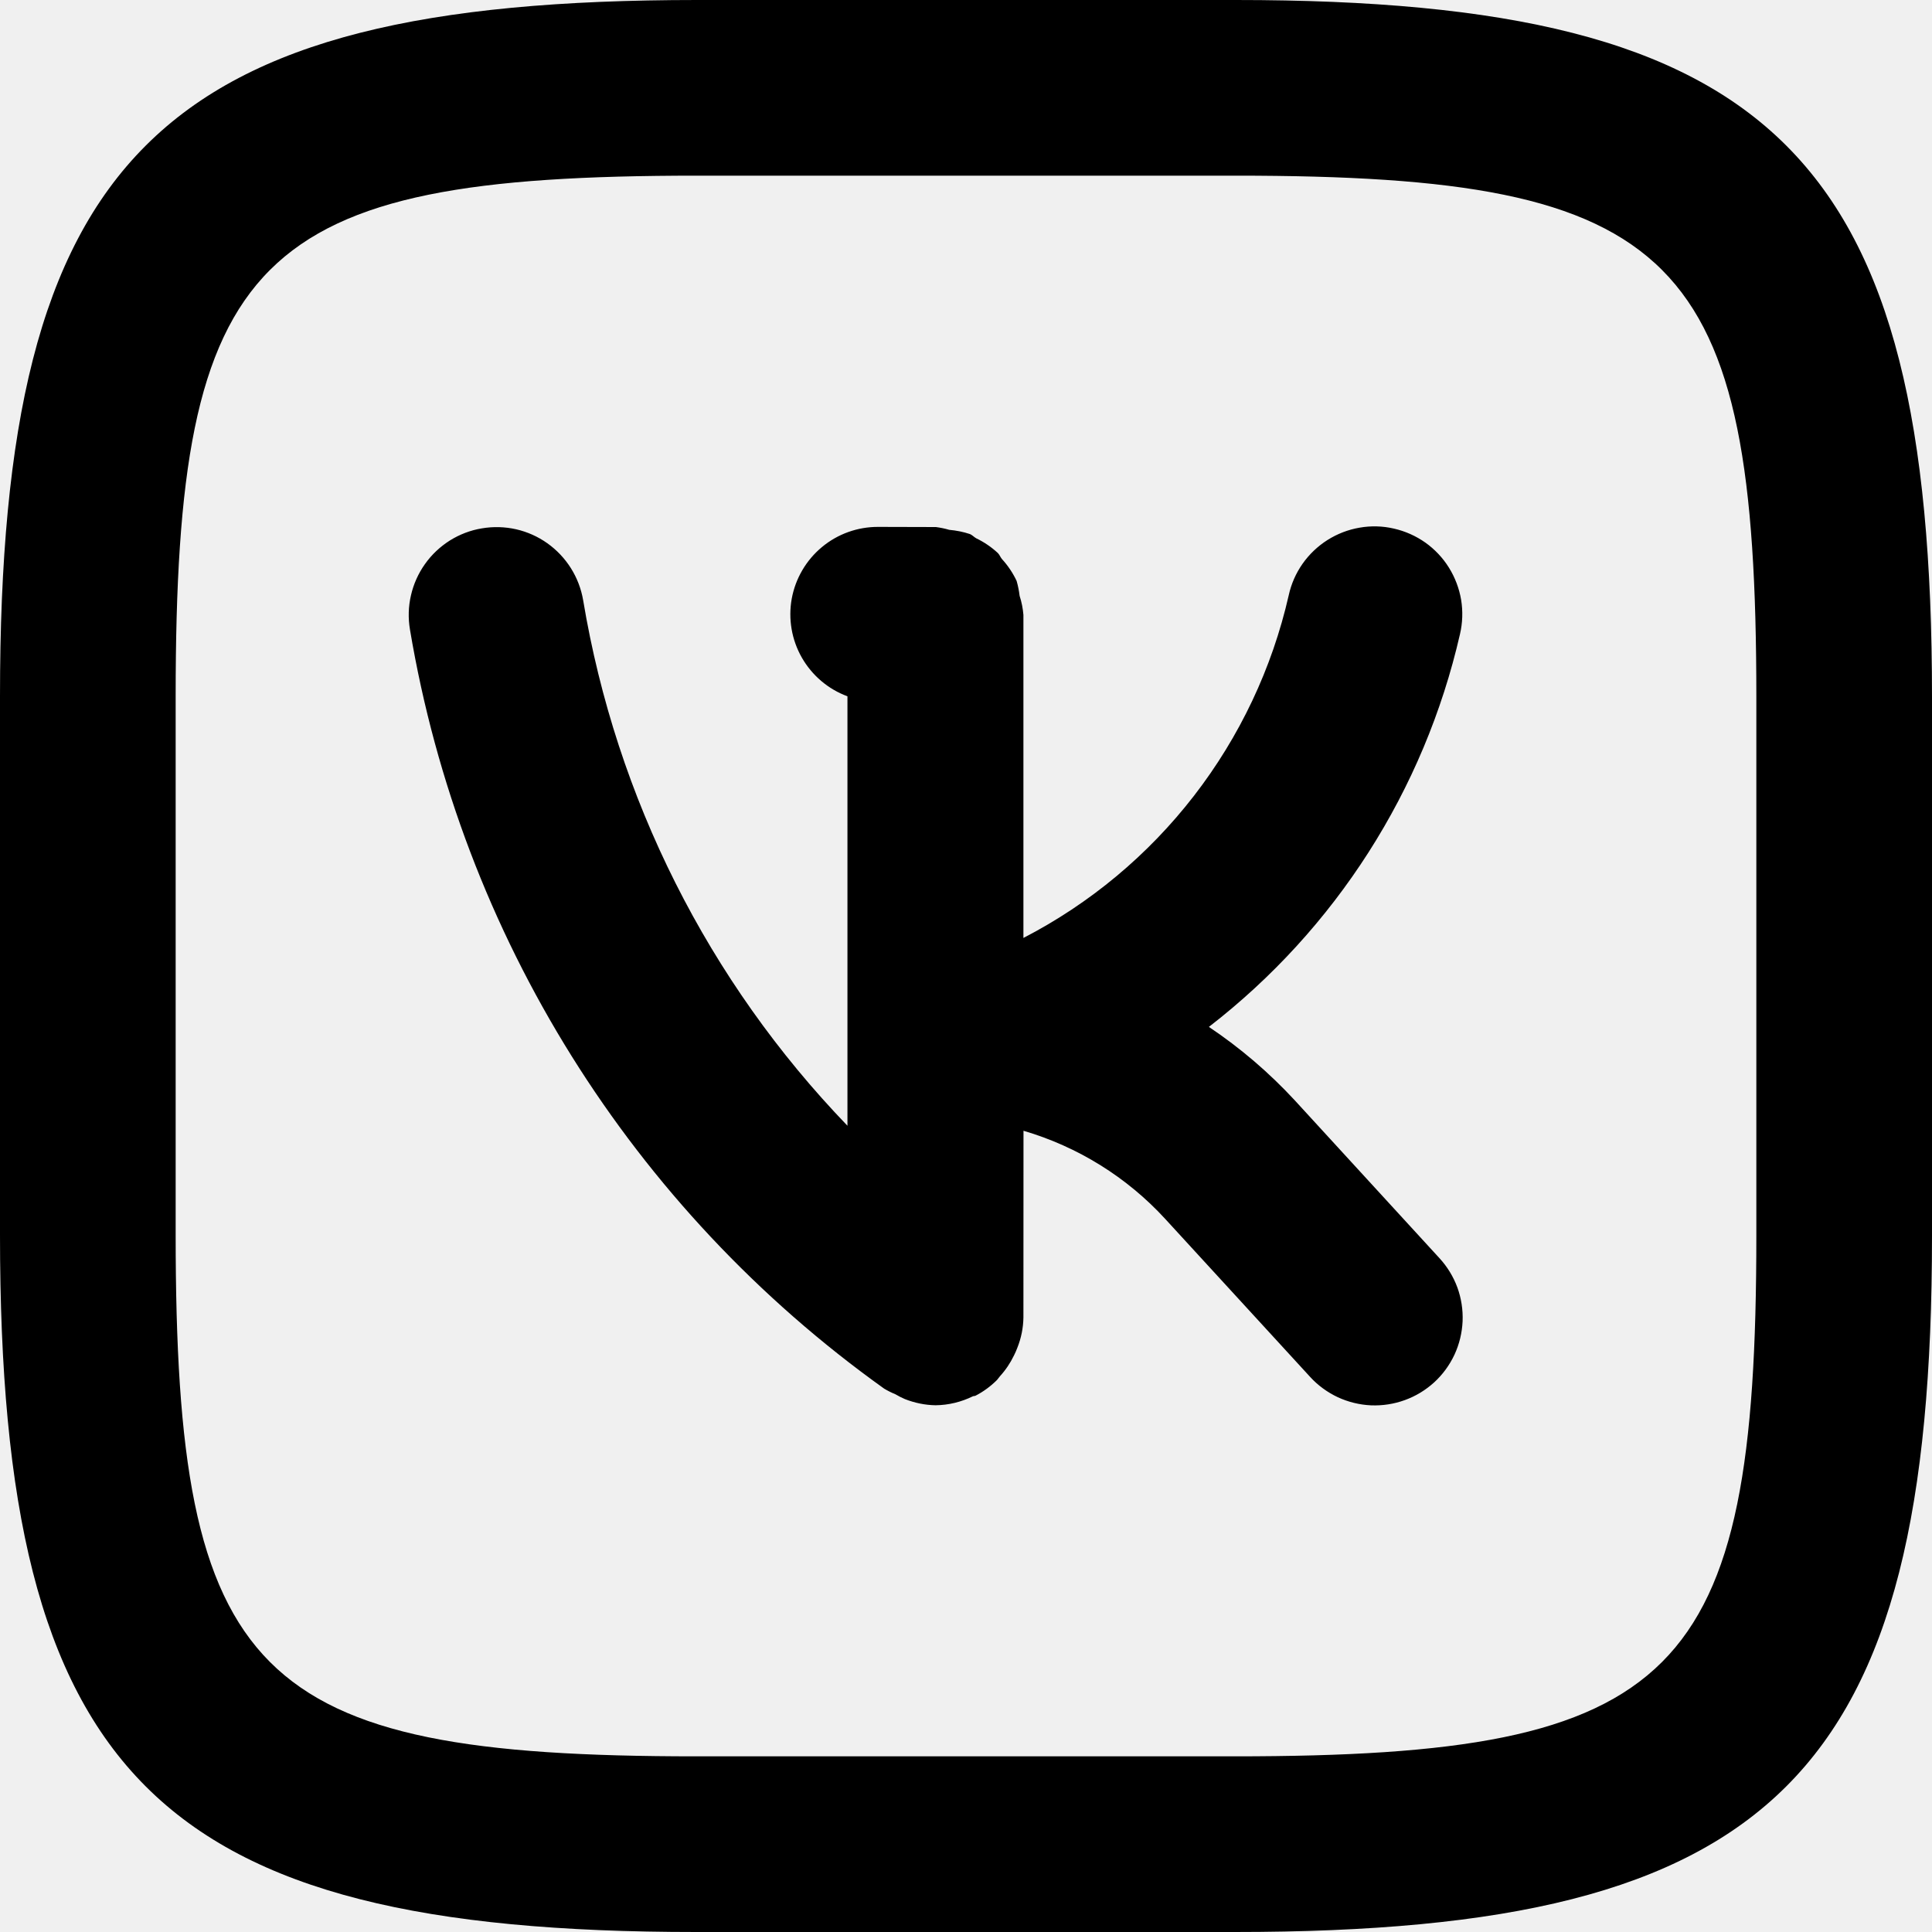
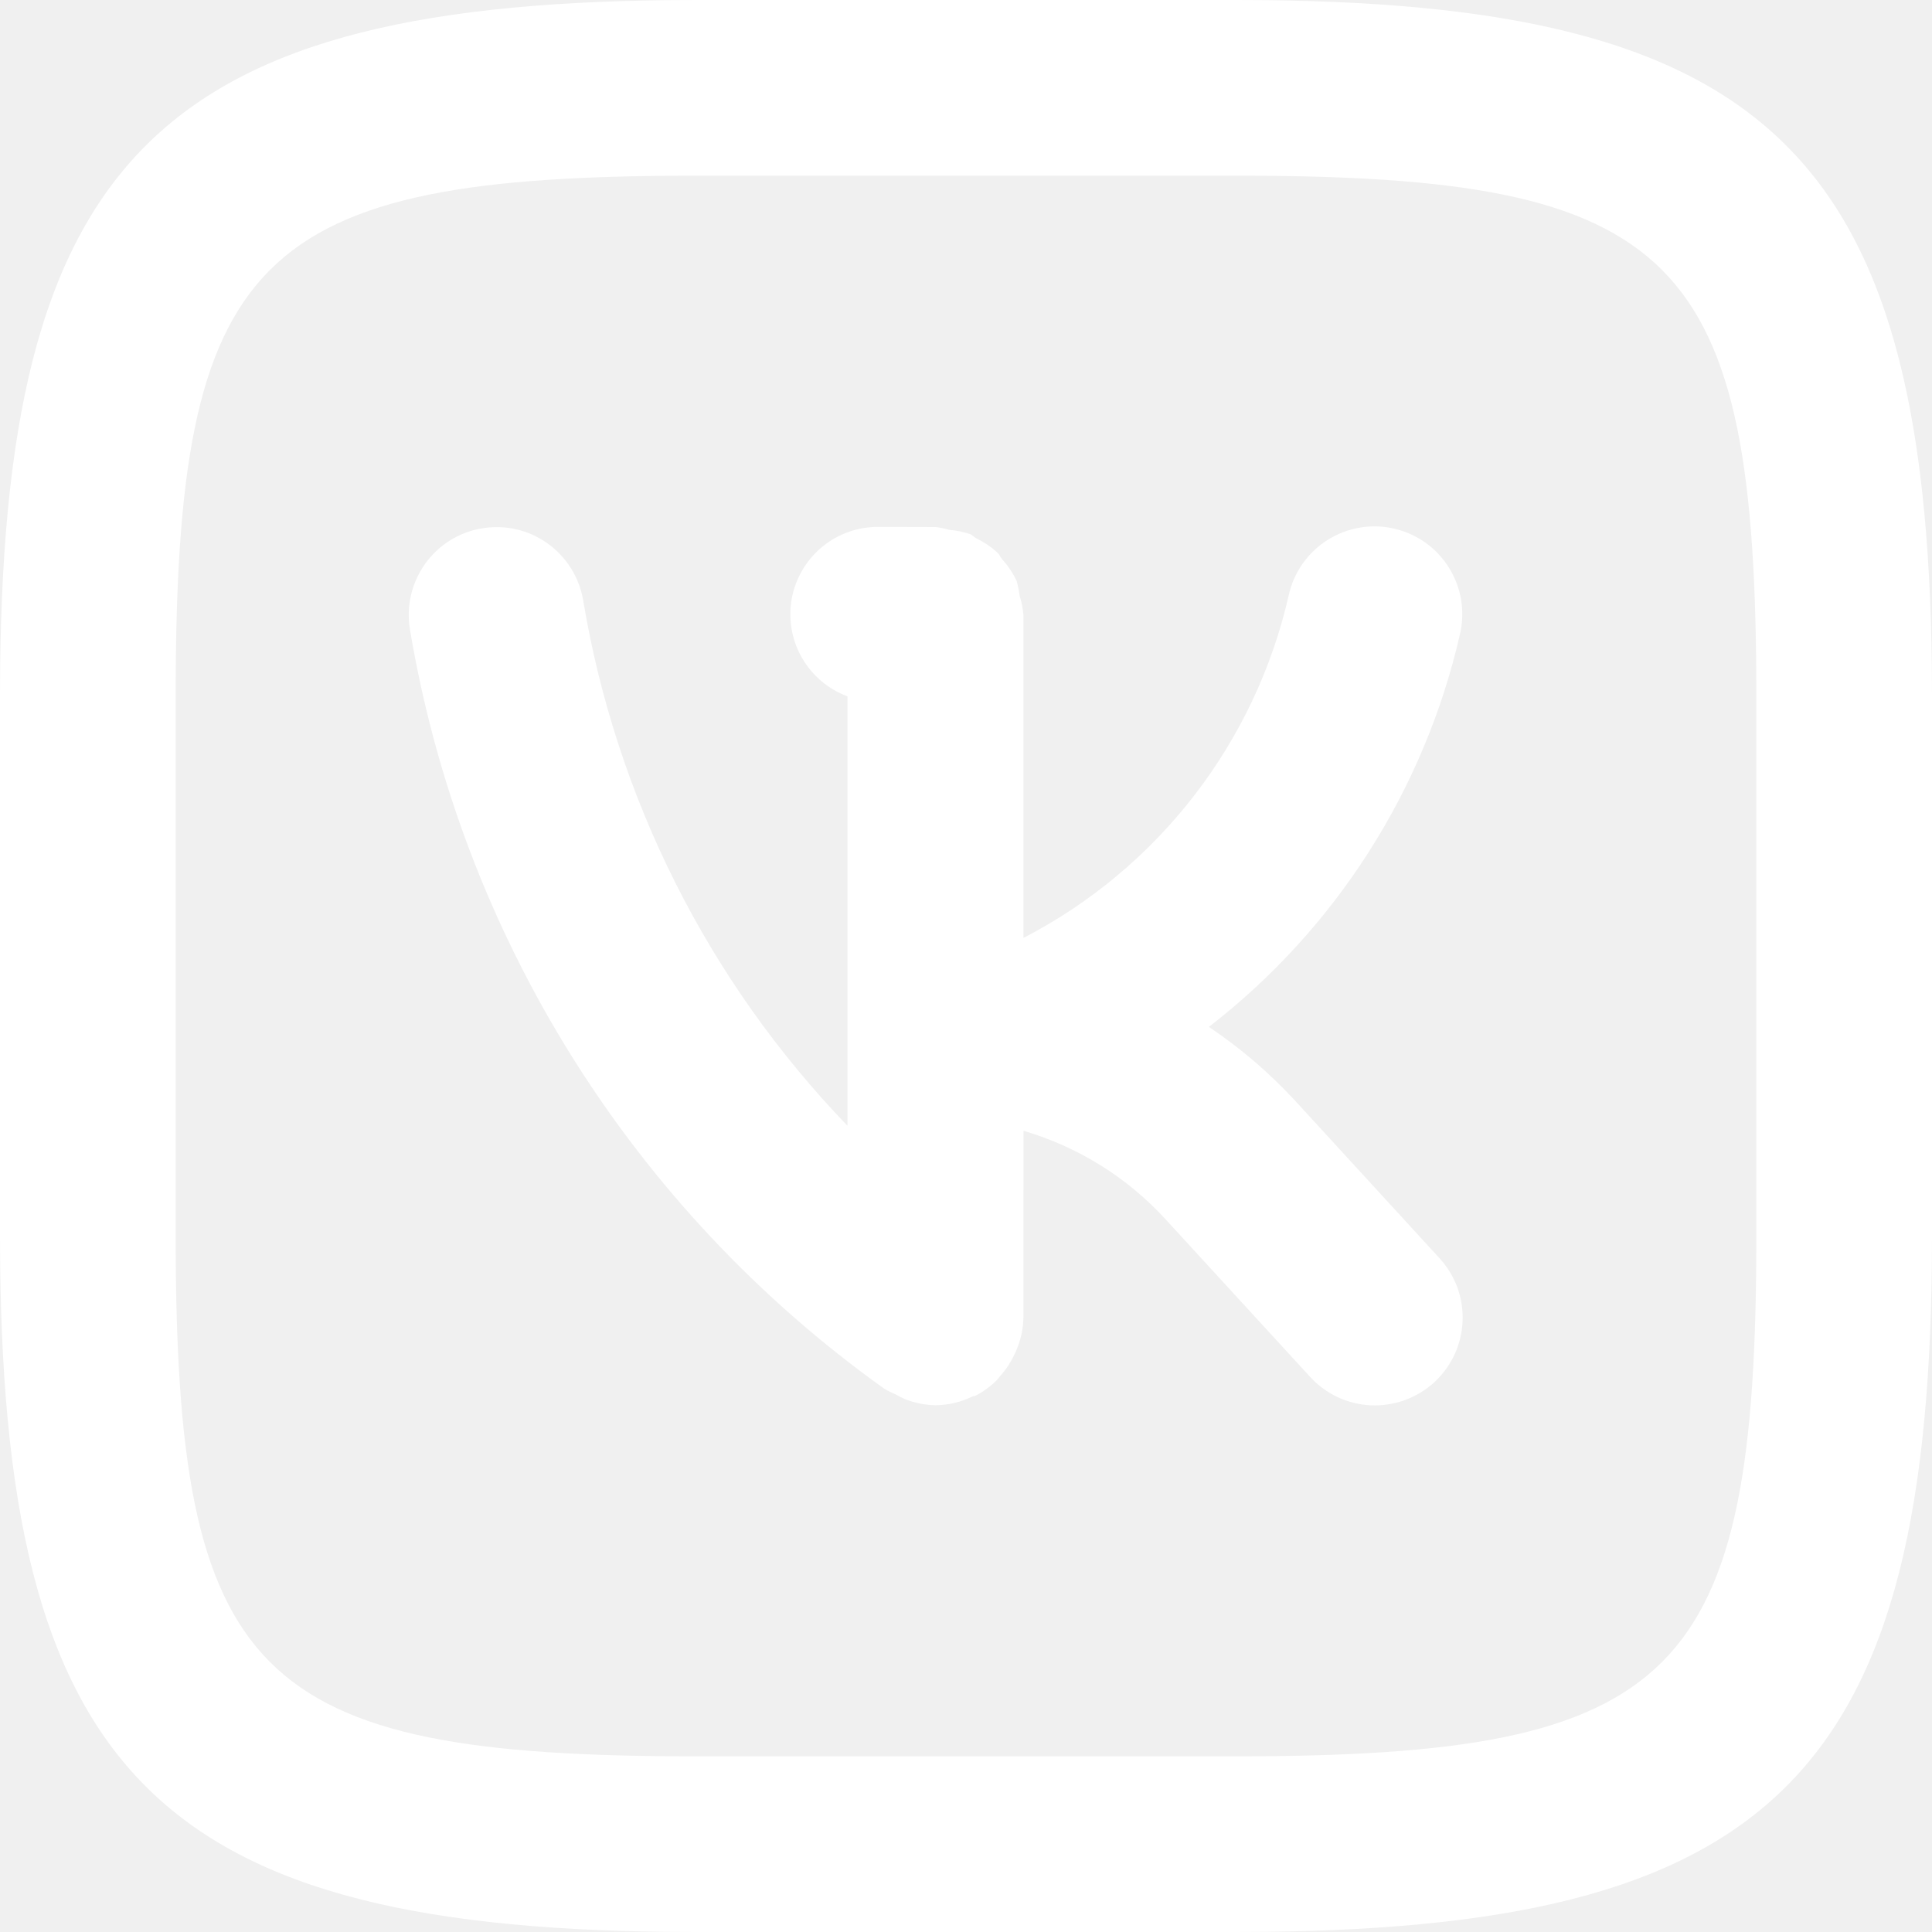
<svg xmlns="http://www.w3.org/2000/svg" width="25" height="25" viewBox="0 0 25 25" fill="none">
-   <path d="M16.754 14.238C16.422 13.879 16.049 13.56 15.643 13.288C17.282 12.021 18.43 10.225 18.892 8.206C18.926 8.061 18.931 7.909 18.907 7.762C18.882 7.614 18.828 7.472 18.749 7.345C18.67 7.218 18.566 7.108 18.444 7.021C18.322 6.935 18.183 6.873 18.037 6.84C17.891 6.806 17.74 6.802 17.593 6.828C17.445 6.853 17.304 6.908 17.177 6.988C17.051 7.068 16.941 7.173 16.855 7.295C16.769 7.418 16.708 7.556 16.676 7.703C16.461 8.647 16.042 9.533 15.449 10.299C14.856 11.065 14.104 11.692 13.243 12.137V7.957C13.236 7.873 13.22 7.791 13.194 7.711C13.186 7.645 13.173 7.58 13.155 7.517C13.106 7.413 13.042 7.318 12.965 7.234C12.945 7.21 12.934 7.178 12.912 7.156C12.829 7.079 12.735 7.015 12.633 6.966C12.604 6.95 12.582 6.924 12.552 6.911C12.465 6.882 12.374 6.864 12.283 6.856C12.226 6.839 12.169 6.828 12.111 6.82L11.367 6.818H11.364C11.098 6.817 10.84 6.909 10.636 7.079C10.431 7.249 10.293 7.486 10.245 7.747C10.198 8.009 10.244 8.279 10.376 8.51C10.508 8.74 10.716 8.918 10.966 9.01V14.567C9.165 12.698 7.973 10.327 7.546 7.767C7.521 7.62 7.467 7.479 7.388 7.353C7.308 7.226 7.205 7.117 7.083 7.03C6.962 6.944 6.824 6.882 6.679 6.849C6.533 6.816 6.383 6.812 6.236 6.837C6.088 6.861 5.948 6.915 5.821 6.994C5.695 7.074 5.585 7.177 5.499 7.299C5.413 7.42 5.351 7.558 5.318 7.703C5.284 7.849 5.28 7.999 5.305 8.147C5.969 12.104 8.176 15.636 11.441 17.969C11.488 17.997 11.536 18.021 11.587 18.042C11.626 18.065 11.667 18.086 11.709 18.104C11.836 18.154 11.971 18.182 12.107 18.184C12.274 18.182 12.439 18.142 12.589 18.068C12.6 18.063 12.613 18.066 12.624 18.06C12.725 18.008 12.817 17.94 12.897 17.861C12.913 17.845 12.924 17.826 12.939 17.809C13.013 17.728 13.074 17.637 13.121 17.539C13.137 17.507 13.151 17.476 13.164 17.441C13.214 17.316 13.241 17.183 13.243 17.048L13.244 14.632C13.948 14.839 14.583 15.233 15.079 15.774L16.952 17.816C17.052 17.926 17.174 18.015 17.309 18.079C17.445 18.142 17.591 18.178 17.74 18.185C17.89 18.191 18.039 18.168 18.179 18.117C18.32 18.066 18.448 17.988 18.559 17.887C18.669 17.786 18.758 17.664 18.821 17.529C18.884 17.393 18.919 17.247 18.926 17.097C18.932 16.948 18.909 16.799 18.858 16.659C18.806 16.518 18.727 16.39 18.626 16.28L16.754 14.238ZM15.992 0H9.02C2.023 0 0 2.021 0 9.008V15.98C0 22.977 2.02 25 9.008 25H15.98C22.977 25 25 22.979 25 15.992V9.02C25 2.023 22.98 0 15.992 0ZM22.727 15.992C22.727 21.72 21.718 22.727 15.98 22.727H9.008C3.28 22.727 2.273 21.718 2.273 15.98V9.008C2.273 3.28 3.281 2.273 9.02 2.273H15.992C21.72 2.273 22.727 3.281 22.727 9.02V15.992Z" fill="black" />
+   <path d="M16.754 14.238C16.422 13.879 16.049 13.56 15.643 13.288C17.282 12.021 18.43 10.225 18.892 8.206C18.926 8.061 18.931 7.909 18.907 7.762C18.882 7.614 18.828 7.472 18.749 7.345C18.67 7.218 18.566 7.108 18.444 7.021C18.322 6.935 18.183 6.873 18.037 6.84C17.891 6.806 17.74 6.802 17.593 6.828C17.445 6.853 17.304 6.908 17.177 6.988C17.051 7.068 16.941 7.173 16.855 7.295C16.769 7.418 16.708 7.556 16.676 7.703C16.461 8.647 16.042 9.533 15.449 10.299C14.856 11.065 14.104 11.692 13.243 12.137V7.957C13.236 7.873 13.22 7.791 13.194 7.711C13.186 7.645 13.173 7.58 13.155 7.517C13.106 7.413 13.042 7.318 12.965 7.234C12.945 7.21 12.934 7.178 12.912 7.156C12.829 7.079 12.735 7.015 12.633 6.966C12.604 6.95 12.582 6.924 12.552 6.911C12.465 6.882 12.374 6.864 12.283 6.856C12.226 6.839 12.169 6.828 12.111 6.82L11.367 6.818H11.364C11.098 6.817 10.84 6.909 10.636 7.079C10.431 7.249 10.293 7.486 10.245 7.747C10.198 8.009 10.244 8.279 10.376 8.51C10.508 8.74 10.716 8.918 10.966 9.01V14.567C9.165 12.698 7.973 10.327 7.546 7.767C7.521 7.62 7.467 7.479 7.388 7.353C7.308 7.226 7.205 7.117 7.083 7.03C6.962 6.944 6.824 6.882 6.679 6.849C6.533 6.816 6.383 6.812 6.236 6.837C6.088 6.861 5.948 6.915 5.821 6.994C5.695 7.074 5.585 7.177 5.499 7.299C5.413 7.42 5.351 7.558 5.318 7.703C5.284 7.849 5.28 7.999 5.305 8.147C5.969 12.104 8.176 15.636 11.441 17.969C11.488 17.997 11.536 18.021 11.587 18.042C11.626 18.065 11.667 18.086 11.709 18.104C11.836 18.154 11.971 18.182 12.107 18.184C12.274 18.182 12.439 18.142 12.589 18.068C12.6 18.063 12.613 18.066 12.624 18.06C12.725 18.008 12.817 17.94 12.897 17.861C12.913 17.845 12.924 17.826 12.939 17.809C13.013 17.728 13.074 17.637 13.121 17.539C13.137 17.507 13.151 17.476 13.164 17.441C13.214 17.316 13.241 17.183 13.243 17.048L13.244 14.632C13.948 14.839 14.583 15.233 15.079 15.774L16.952 17.816C17.052 17.926 17.174 18.015 17.309 18.079C17.445 18.142 17.591 18.178 17.74 18.185C17.89 18.191 18.039 18.168 18.179 18.117C18.32 18.066 18.448 17.988 18.559 17.887C18.669 17.786 18.758 17.664 18.821 17.529C18.884 17.393 18.919 17.247 18.926 17.097C18.932 16.948 18.909 16.799 18.858 16.659C18.806 16.518 18.727 16.39 18.626 16.28L16.754 14.238ZM15.992 0H9.02C2.023 0 0 2.021 0 9.008V15.98C0 22.977 2.02 25 9.008 25H15.98C22.977 25 25 22.979 25 15.992V9.02C25 2.023 22.98 0 15.992 0ZM22.727 15.992C22.727 21.72 21.718 22.727 15.98 22.727H9.008C3.28 22.727 2.273 21.718 2.273 15.98V9.008C2.273 3.28 3.281 2.273 9.02 2.273H15.992C21.72 2.273 22.727 3.281 22.727 9.02V15.992Z" fill="white" />
</svg>
